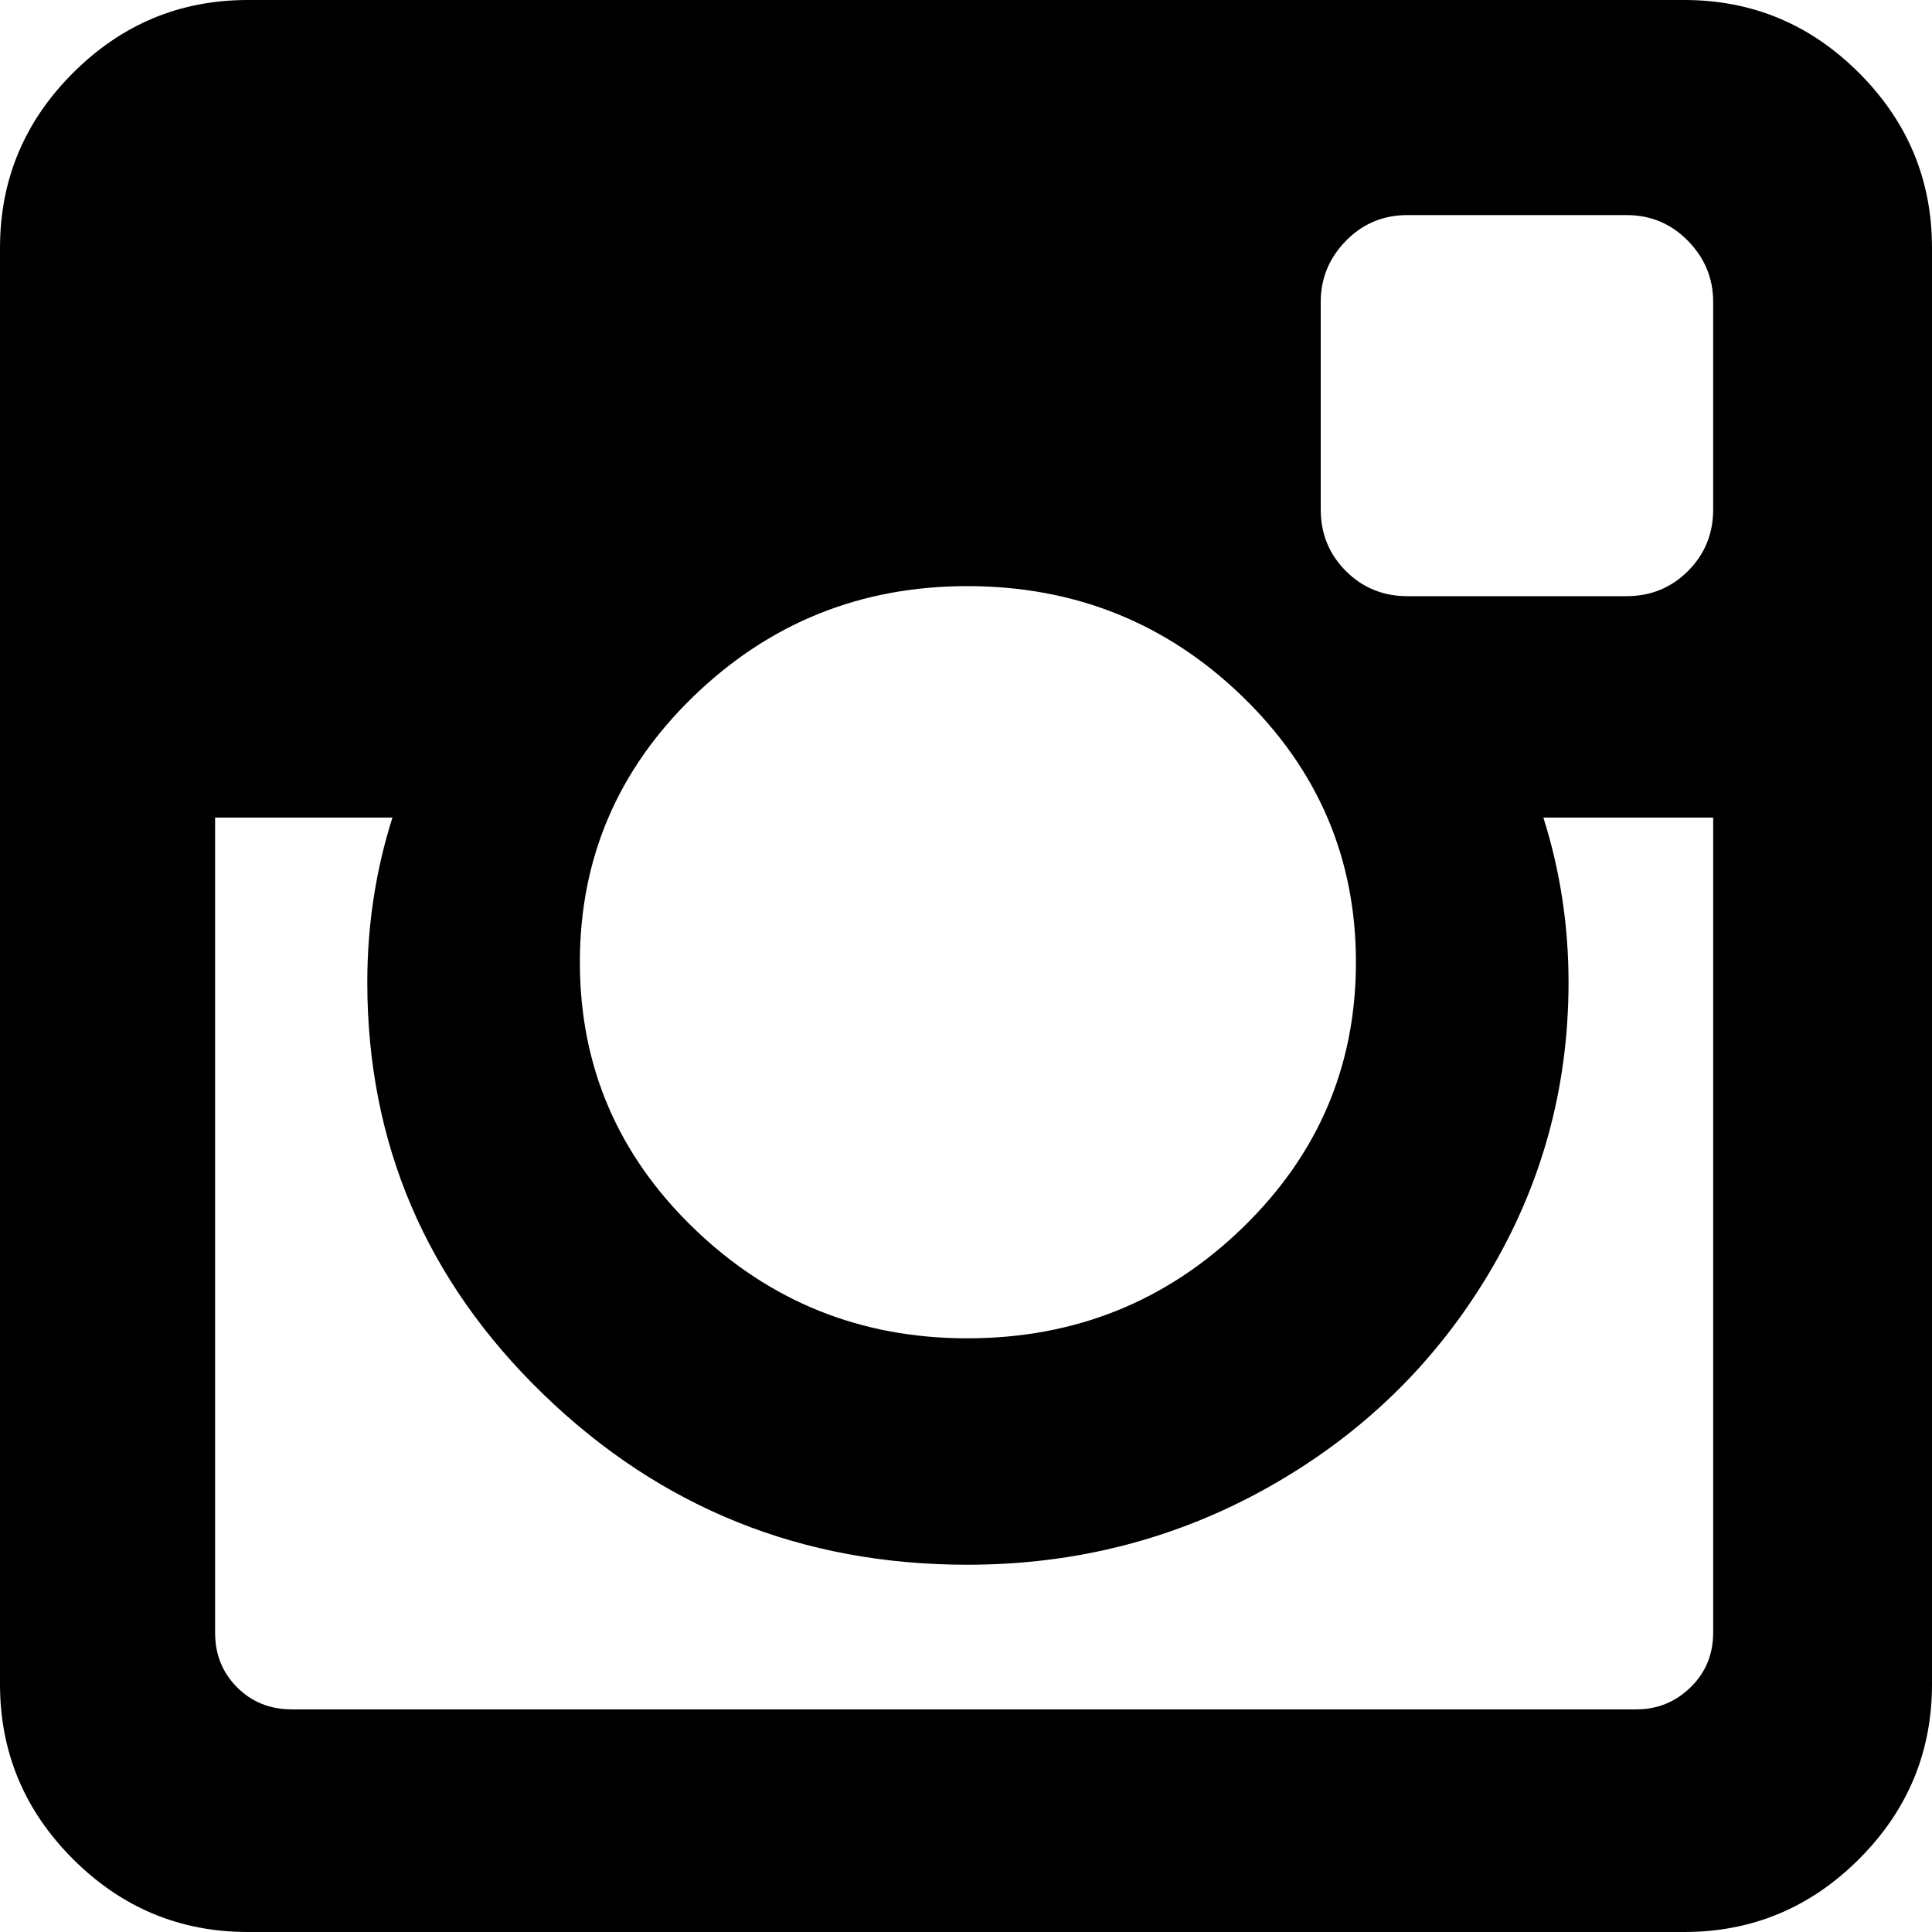
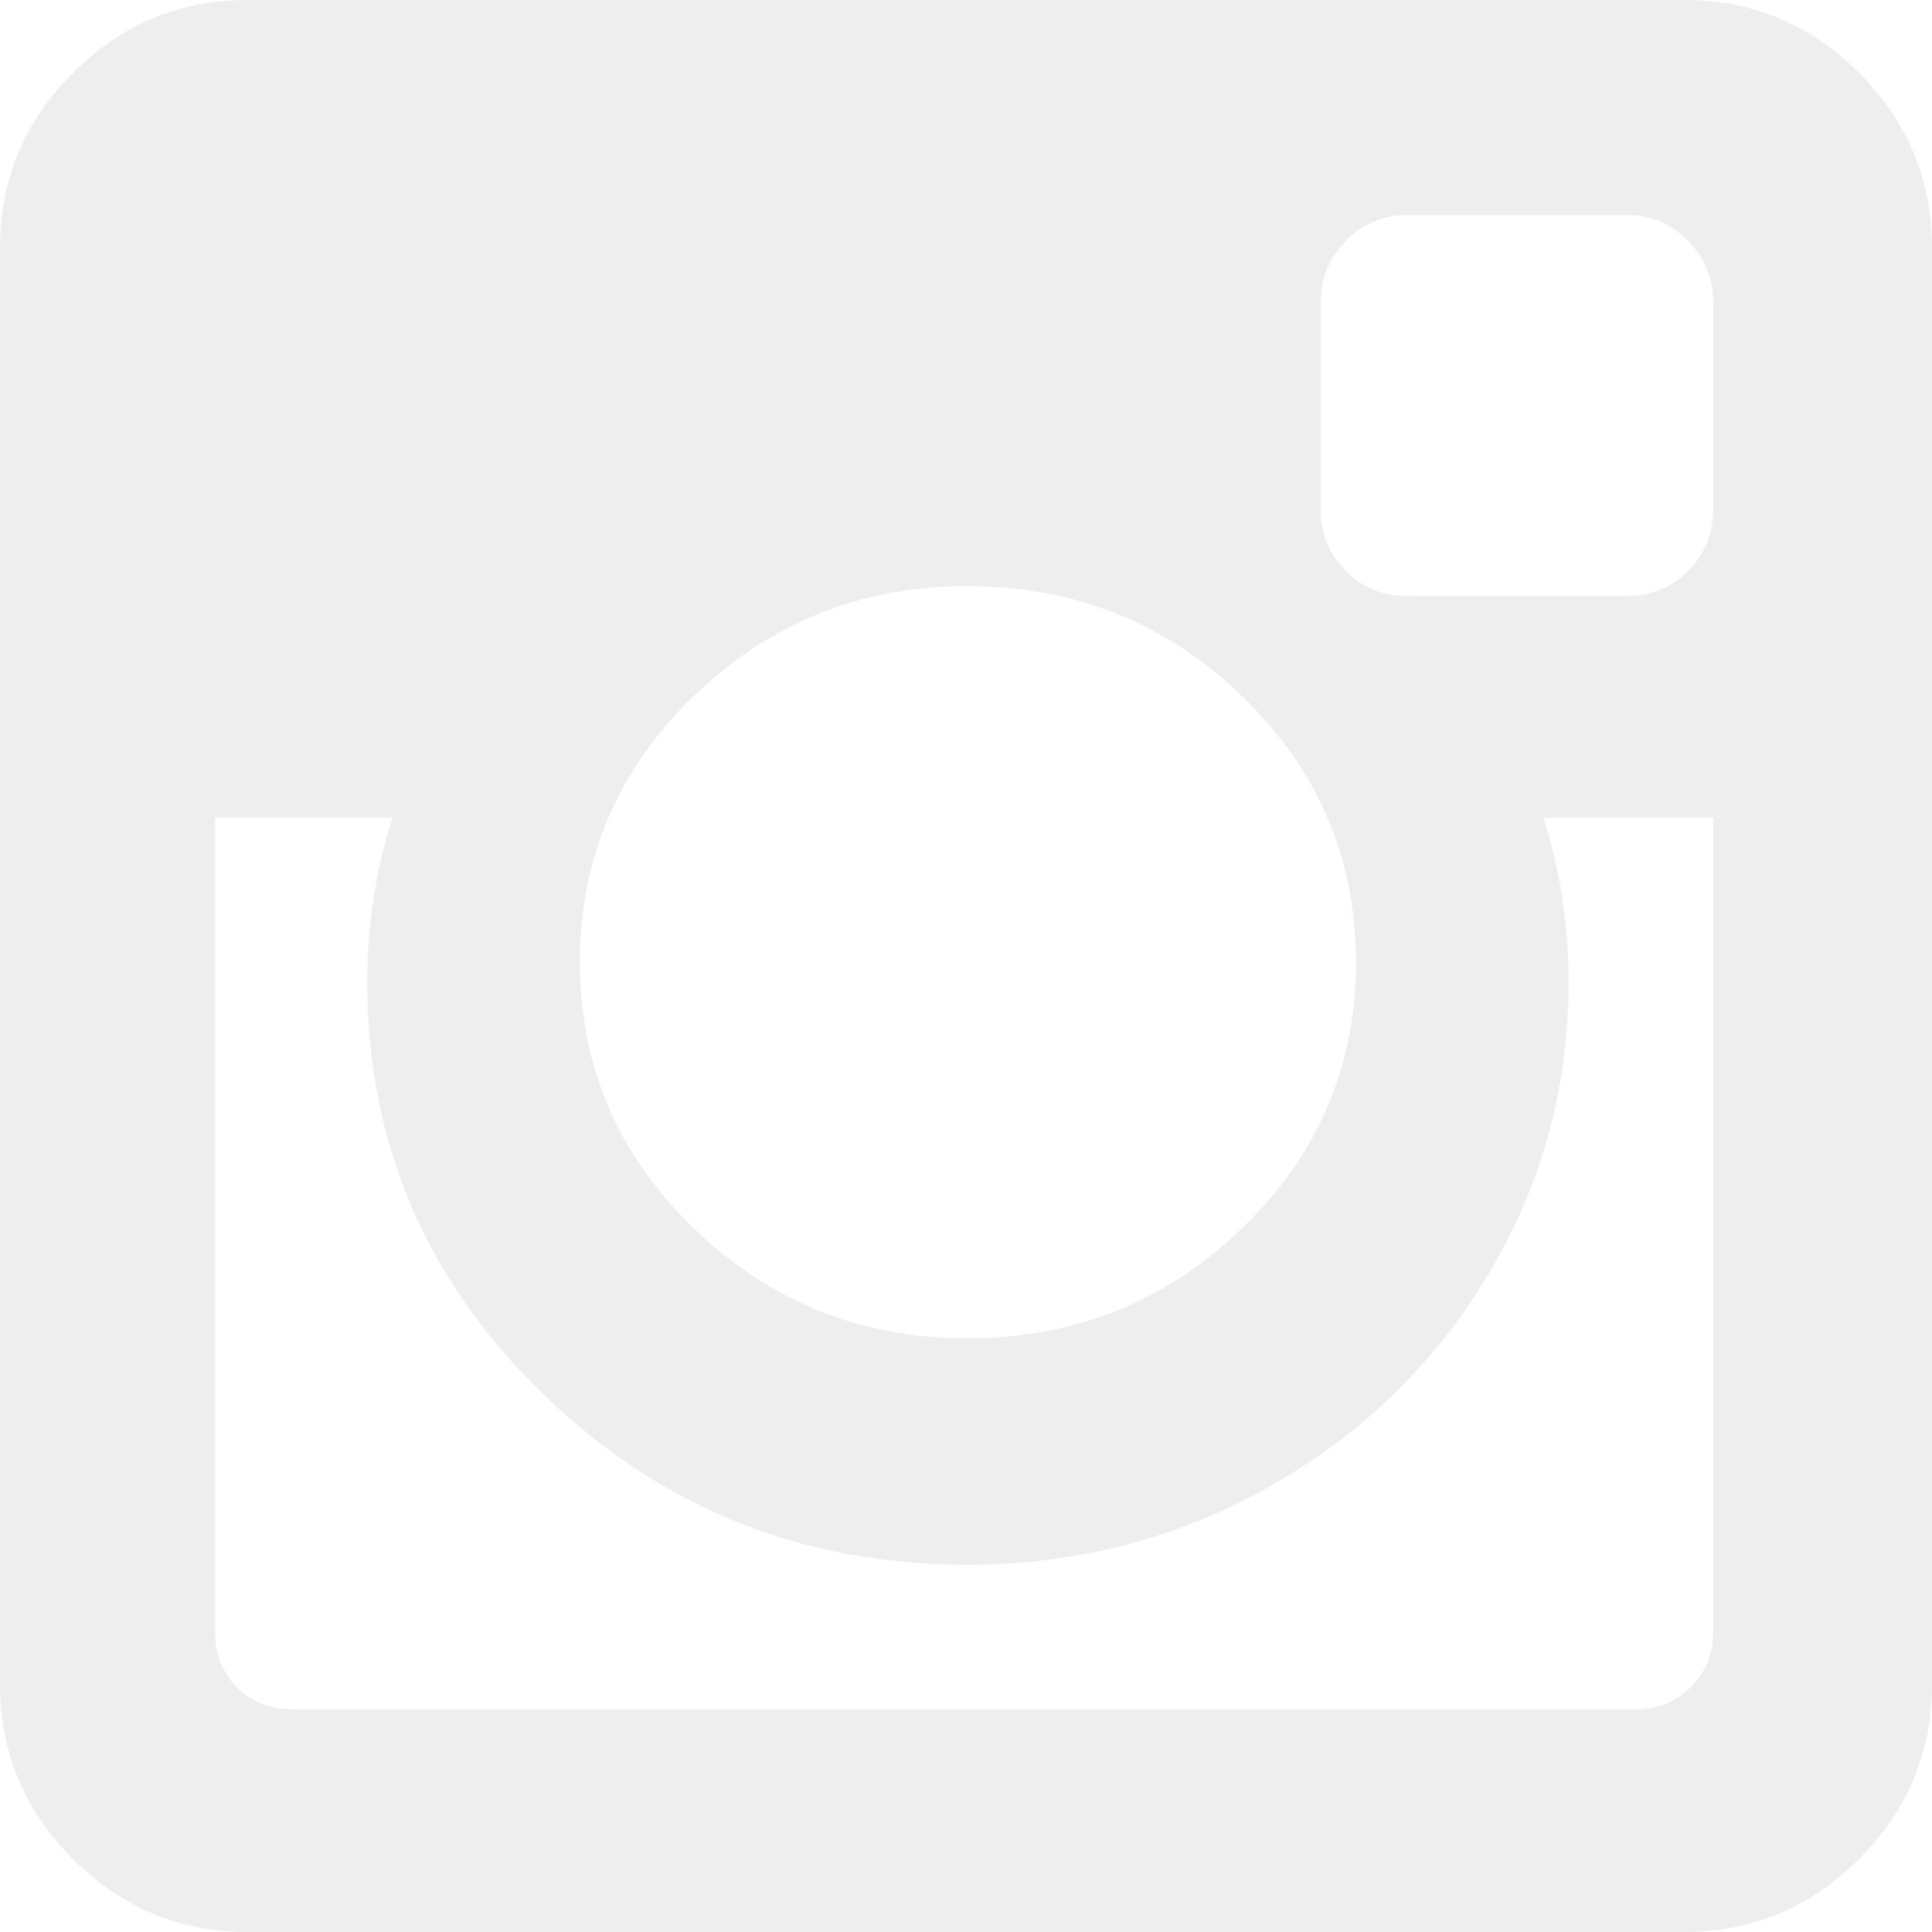
<svg xmlns="http://www.w3.org/2000/svg" version="1.1" id="Capa_1" x="0px" y="0px" width="438.536px" height="438.536px" viewBox="0 0 438.536 438.536" style="enable-background:new 0 0 438.536 438.536;" xml:space="preserve">
  <g>
-     <path d="M421.981,16.562C410.941,5.519,397.711,0,382.298,0H56.248C40.83,0,27.604,5.521,16.561,16.562   C5.52,27.6,0.001,40.828,0.001,56.243V382.29c0,15.413,5.518,28.644,16.56,39.683c11.043,11.04,24.272,16.563,39.687,16.563   h326.046c15.41,0,28.644-5.523,39.684-16.563c11.043-11.039,16.557-24.27,16.557-39.683V56.243   C438.534,40.825,433.021,27.604,421.981,16.562z M157.462,158.025c17.224-16.652,37.924-24.982,62.097-24.982   c24.36,0,45.153,8.33,62.381,24.982c17.228,16.655,25.837,36.785,25.837,60.386c0,23.598-8.609,43.729-25.837,60.379   c-17.228,16.659-38.014,24.988-62.381,24.988c-24.172,0-44.87-8.336-62.097-24.988c-17.228-16.652-25.841-36.781-25.841-60.379   C131.621,194.81,140.234,174.681,157.462,158.025z M388.865,370.589c0,4.945-1.718,9.083-5.141,12.416   c-3.433,3.33-7.519,4.996-12.282,4.996h-305.2c-4.948,0-9.091-1.666-12.419-4.996c-3.333-3.326-4.998-7.471-4.998-12.416V185.575   H89.08c-3.805,11.993-5.708,24.462-5.708,37.402c0,36.553,13.322,67.715,39.969,93.511c26.65,25.786,58.721,38.685,96.217,38.685   c24.744,0,47.583-5.903,68.527-17.703c20.937-11.807,37.486-27.839,49.676-48.112c12.183-20.272,18.274-42.4,18.274-66.38   c0-12.94-1.91-25.406-5.715-37.402h38.547v185.014H388.865z M388.865,115.626c0,5.52-1.903,10.184-5.716,13.99   c-3.805,3.809-8.466,5.711-13.989,5.711h-49.676c-5.517,0-10.185-1.903-13.99-5.711c-3.806-3.806-5.708-8.47-5.708-13.99V68.522   c0-5.33,1.902-9.945,5.708-13.848c3.806-3.901,8.474-5.854,13.99-5.854h49.676c5.523,0,10.185,1.952,13.989,5.854   c3.812,3.903,5.716,8.518,5.716,13.848V115.626z" />
+     <path d="M421.981,16.562C410.941,5.519,397.711,0,382.298,0H56.248C40.83,0,27.604,5.521,16.561,16.562   C5.52,27.6,0.001,40.828,0.001,56.243V382.29c0,15.413,5.518,28.644,16.56,39.683c11.043,11.04,24.272,16.563,39.687,16.563   h326.046c15.41,0,28.644-5.523,39.684-16.563c11.043-11.039,16.557-24.27,16.557-39.683V56.243   C438.534,40.825,433.021,27.604,421.981,16.562z M157.462,158.025c17.224-16.652,37.924-24.982,62.097-24.982   c24.36,0,45.153,8.33,62.381,24.982c17.228,16.655,25.837,36.785,25.837,60.386c0,23.598-8.609,43.729-25.837,60.379   c-17.228,16.659-38.014,24.988-62.381,24.988c-24.172,0-44.87-8.336-62.097-24.988c-17.228-16.652-25.841-36.781-25.841-60.379   C131.621,194.81,140.234,174.681,157.462,158.025z M388.865,370.589c0,4.945-1.718,9.083-5.141,12.416   c-3.433,3.33-7.519,4.996-12.282,4.996h-305.2c-4.948,0-9.091-1.666-12.419-4.996c-3.333-3.326-4.998-7.471-4.998-12.416V185.575   H89.08c-3.805,11.993-5.708,24.462-5.708,37.402c0,36.553,13.322,67.715,39.969,93.511c26.65,25.786,58.721,38.685,96.217,38.685   c24.744,0,47.583-5.903,68.527-17.703c20.937-11.807,37.486-27.839,49.676-48.112c12.183-20.272,18.274-42.4,18.274-66.38   c0-12.94-1.91-25.406-5.715-37.402h38.547v185.014H388.865z M388.865,115.626c0,5.52-1.903,10.184-5.716,13.99   c-3.805,3.809-8.466,5.711-13.989,5.711h-49.676c-5.517,0-10.185-1.903-13.99-5.711c-3.806-3.806-5.708-8.47-5.708-13.99V68.522   c0-5.33,1.902-9.945,5.708-13.848c3.806-3.901,8.474-5.854,13.99-5.854h49.676c5.523,0,10.185,1.952,13.989,5.854   c3.812,3.903,5.716,8.518,5.716,13.848V115.626z" fill="#EEEEEE" />
  </g>
  <g>
</g>
  <g>
</g>
  <g>
</g>
  <g>
</g>
  <g>
</g>
  <g>
</g>
  <g>
</g>
  <g>
</g>
  <g>
</g>
  <g>
</g>
  <g>
</g>
  <g>
</g>
  <g>
</g>
  <g>
</g>
  <g>
</g>
</svg>
